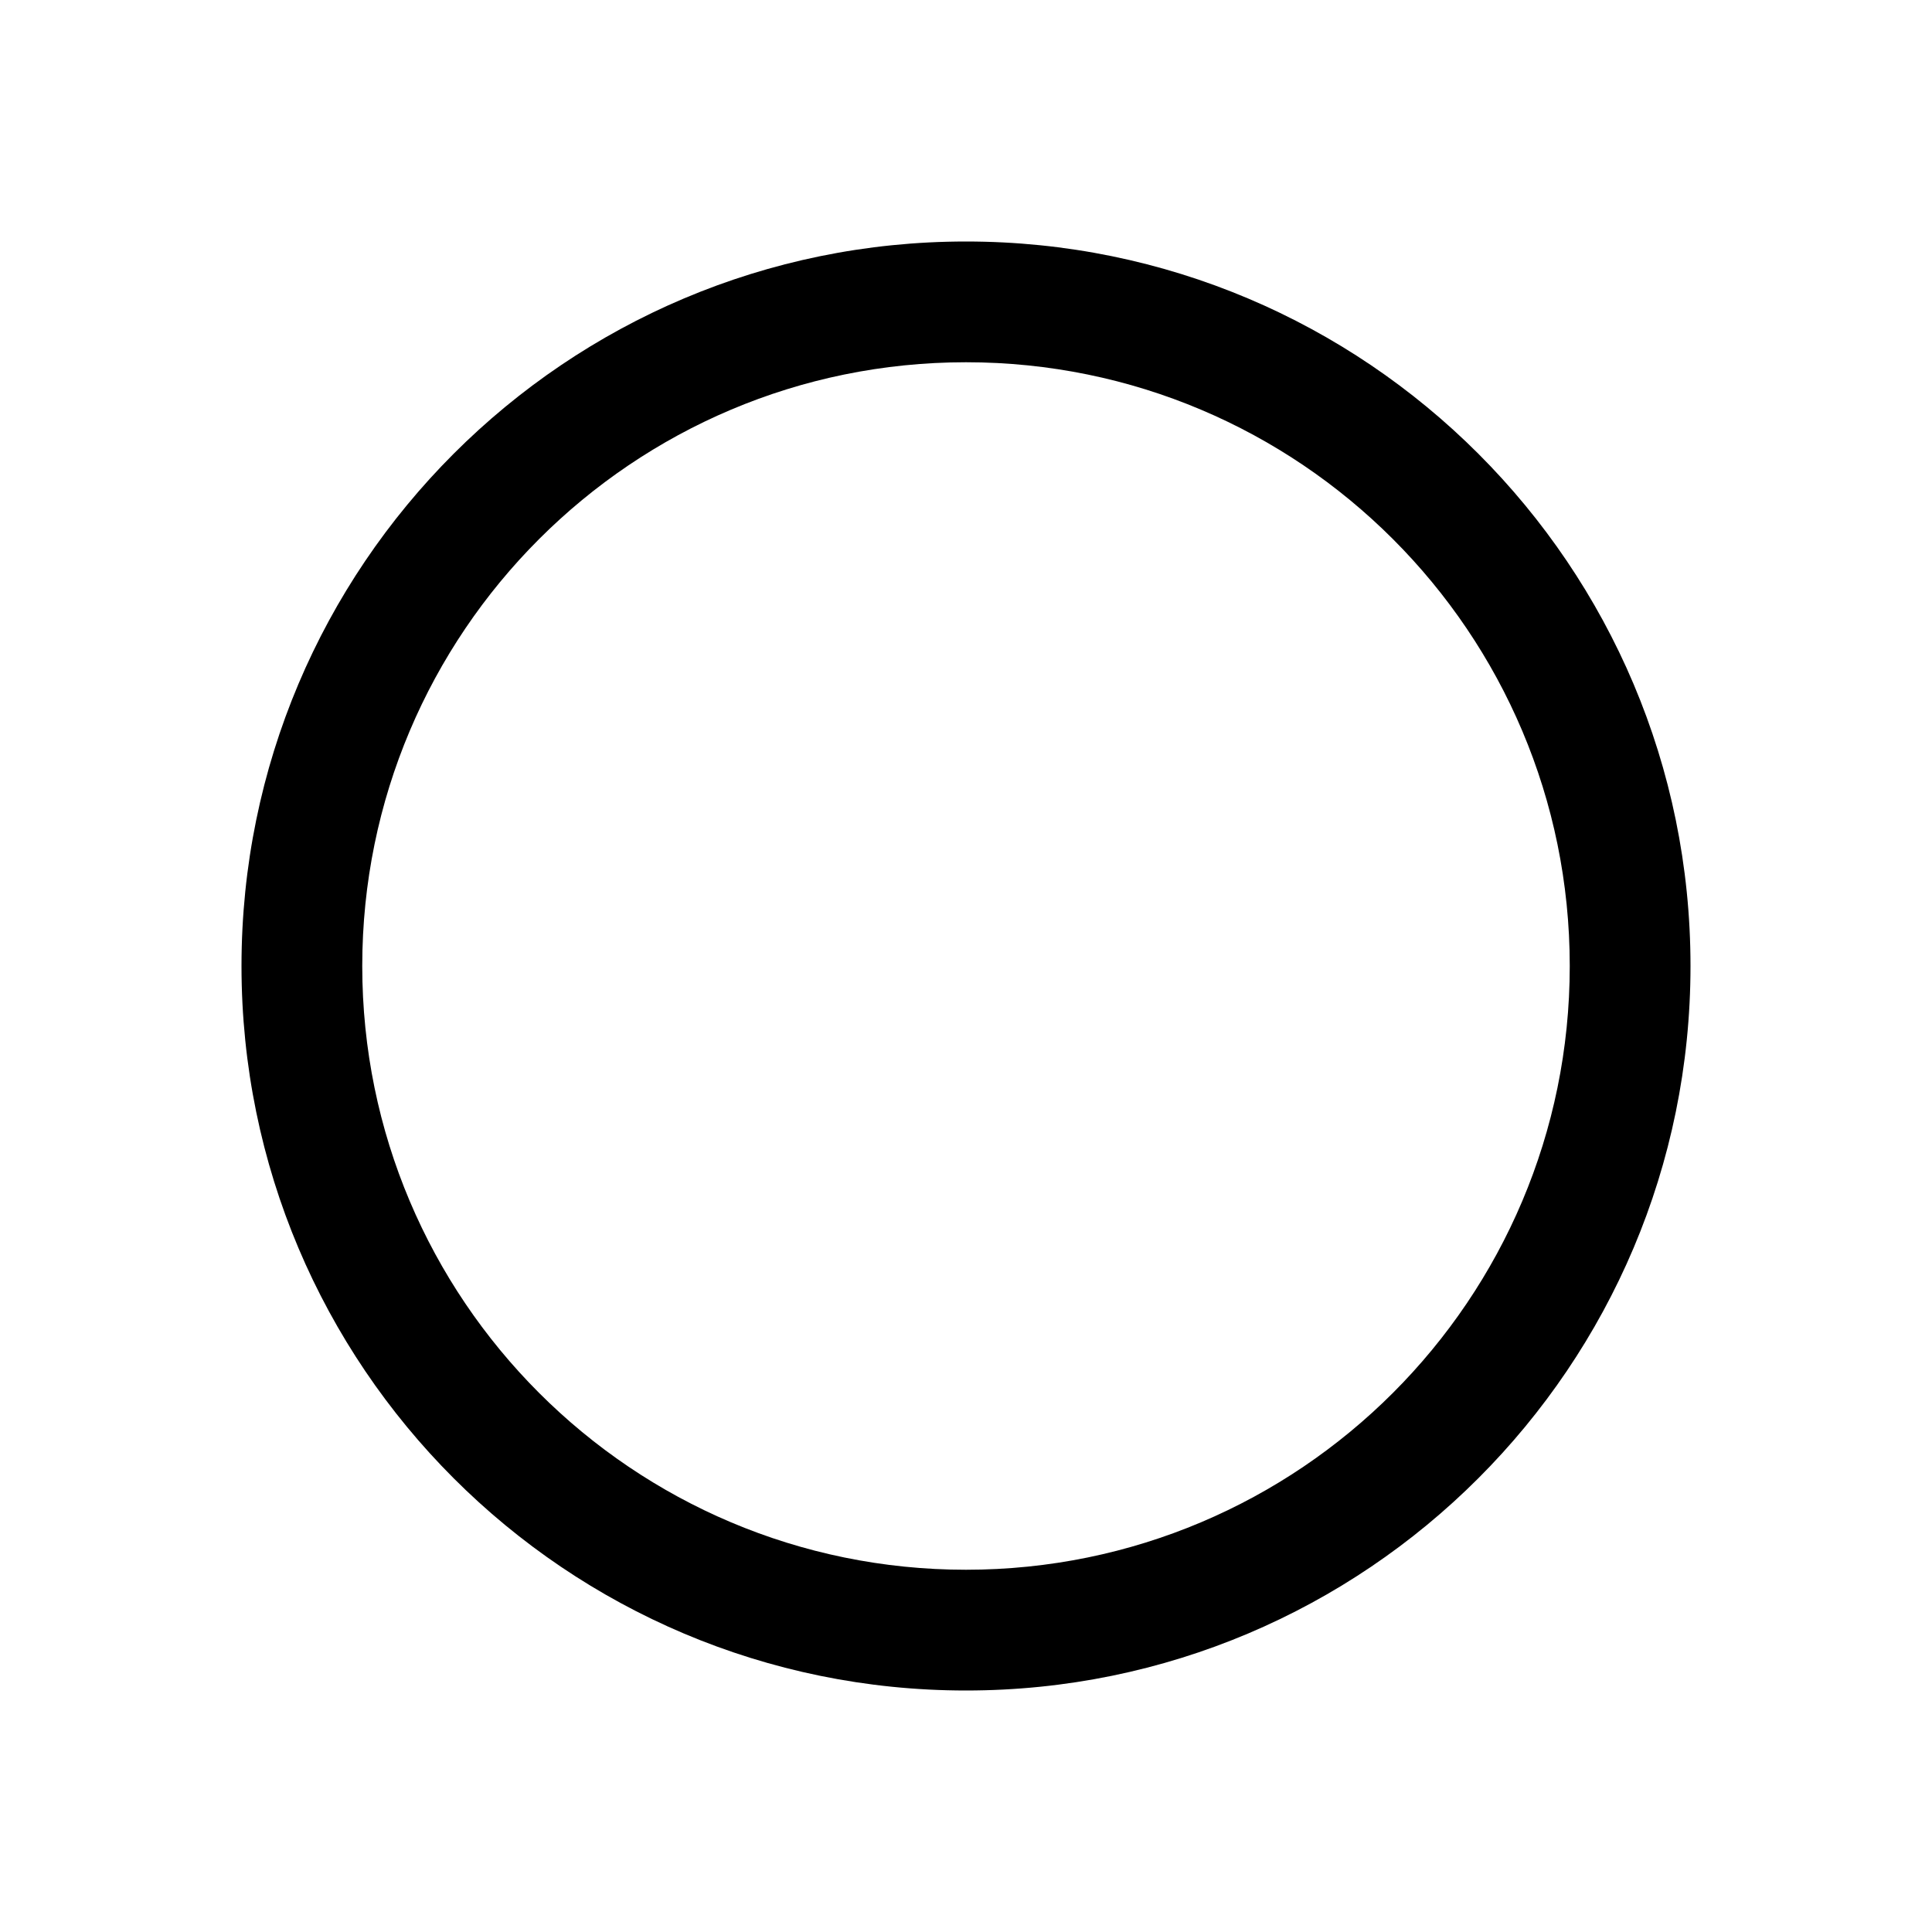
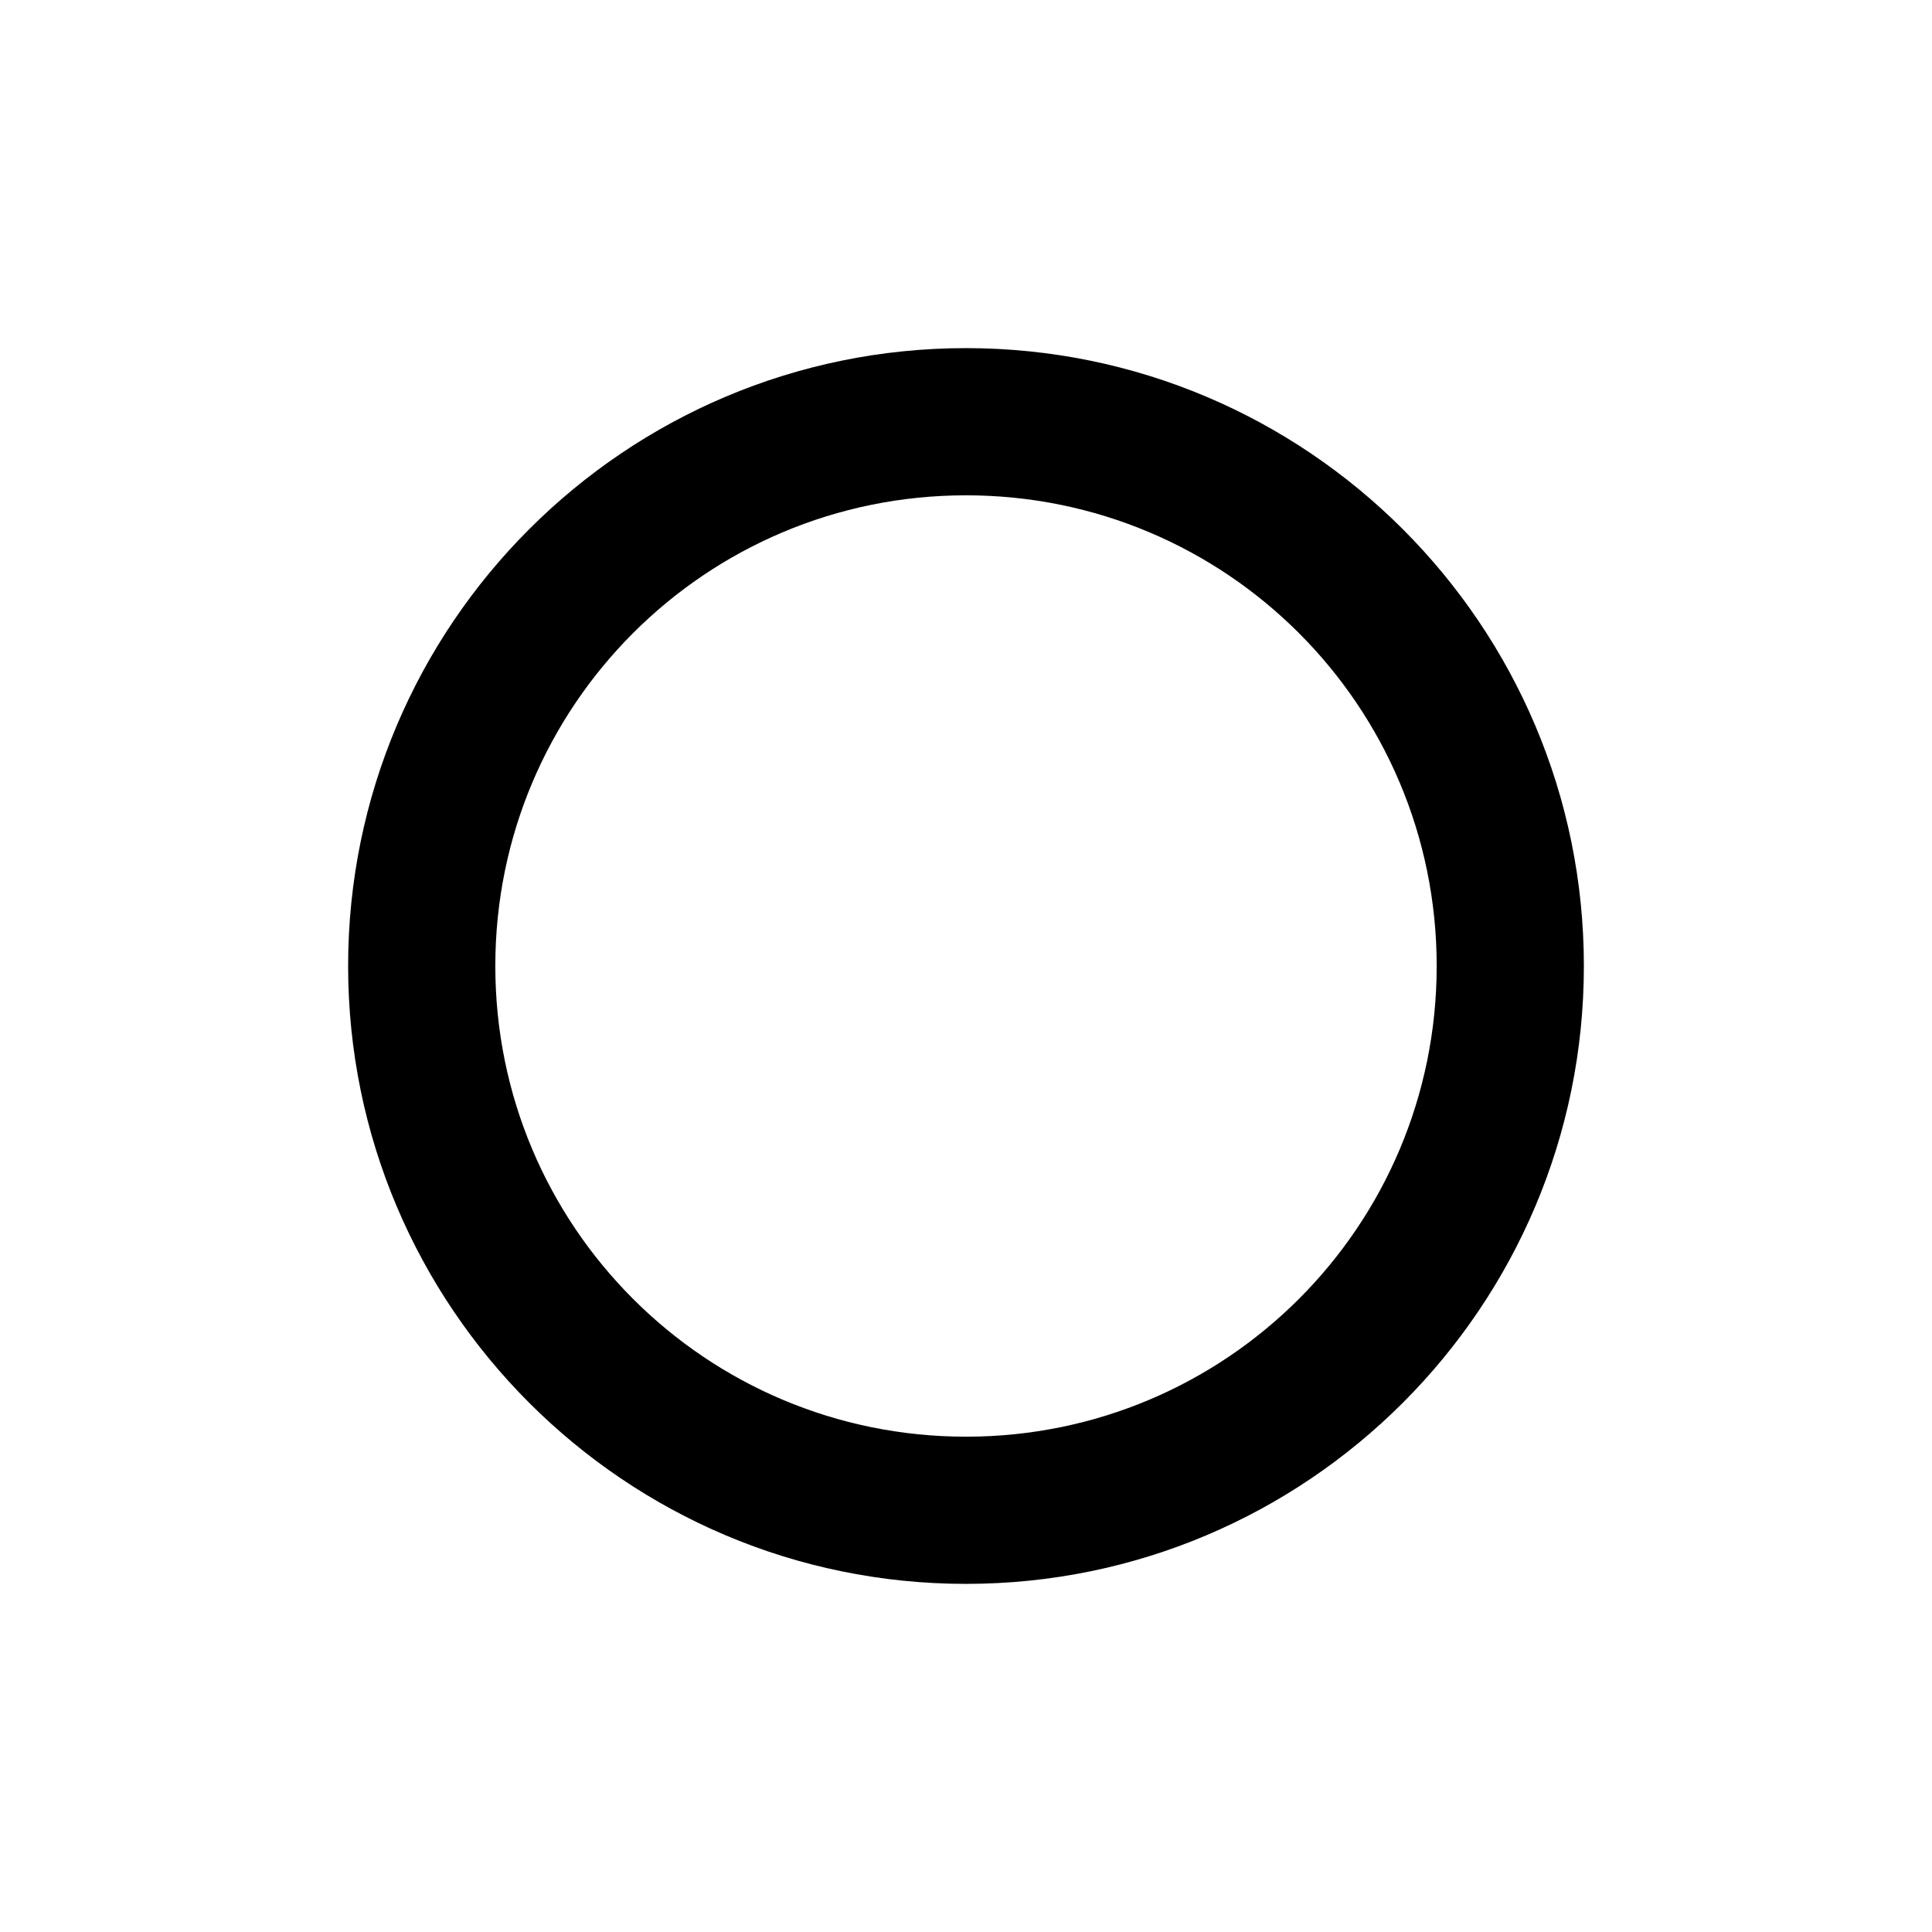
<svg xmlns="http://www.w3.org/2000/svg" width="16" height="16" viewBox="0 0 16 16" version="1.1" id="svg1">
  <defs id="defs1" />
-   <path id="path2" style="stroke-width:4.658;stroke-dasharray:4.722, 4.722" d="M 8 2 A 6 6 0 0 0 2 8 A 6 6 0 0 0 8 14 A 6 6 0 0 0 14 8 A 6 6 0 0 0 8 2 z M 8 3 A 5 5 0 0 1 13 8 A 5 5 0 0 1 8 13 A 5 5 0 0 1 3 8 A 5 5 0 0 1 8 3 z " />
+   <g id="path2" style="opacity:1">
+     <path id="path4" style="baseline-shift:baseline;display:inline;overflow:visible;vector-effect:none;enable-background:accumulate;stop-color:#000000;stop-opacity:1" d="M 8 2.883 C 5.176 2.883 2.883 5.176 2.883 8 C 2.883 10.824 5.176 13.117 8 13.117 C 10.824 13.117 13.117 10.824 13.117 8 C 13.117 5.176 10.824 2.883 8 2.883 z M 8 4.102 C 10.155 4.102 11.898 5.845 11.898 8 C 11.898 10.155 10.155 11.898 8 11.898 C 5.845 11.898 4.102 10.155 4.102 8 C 4.102 5.845 5.845 4.102 8 4.102 z " />
+   </g>
</svg>
